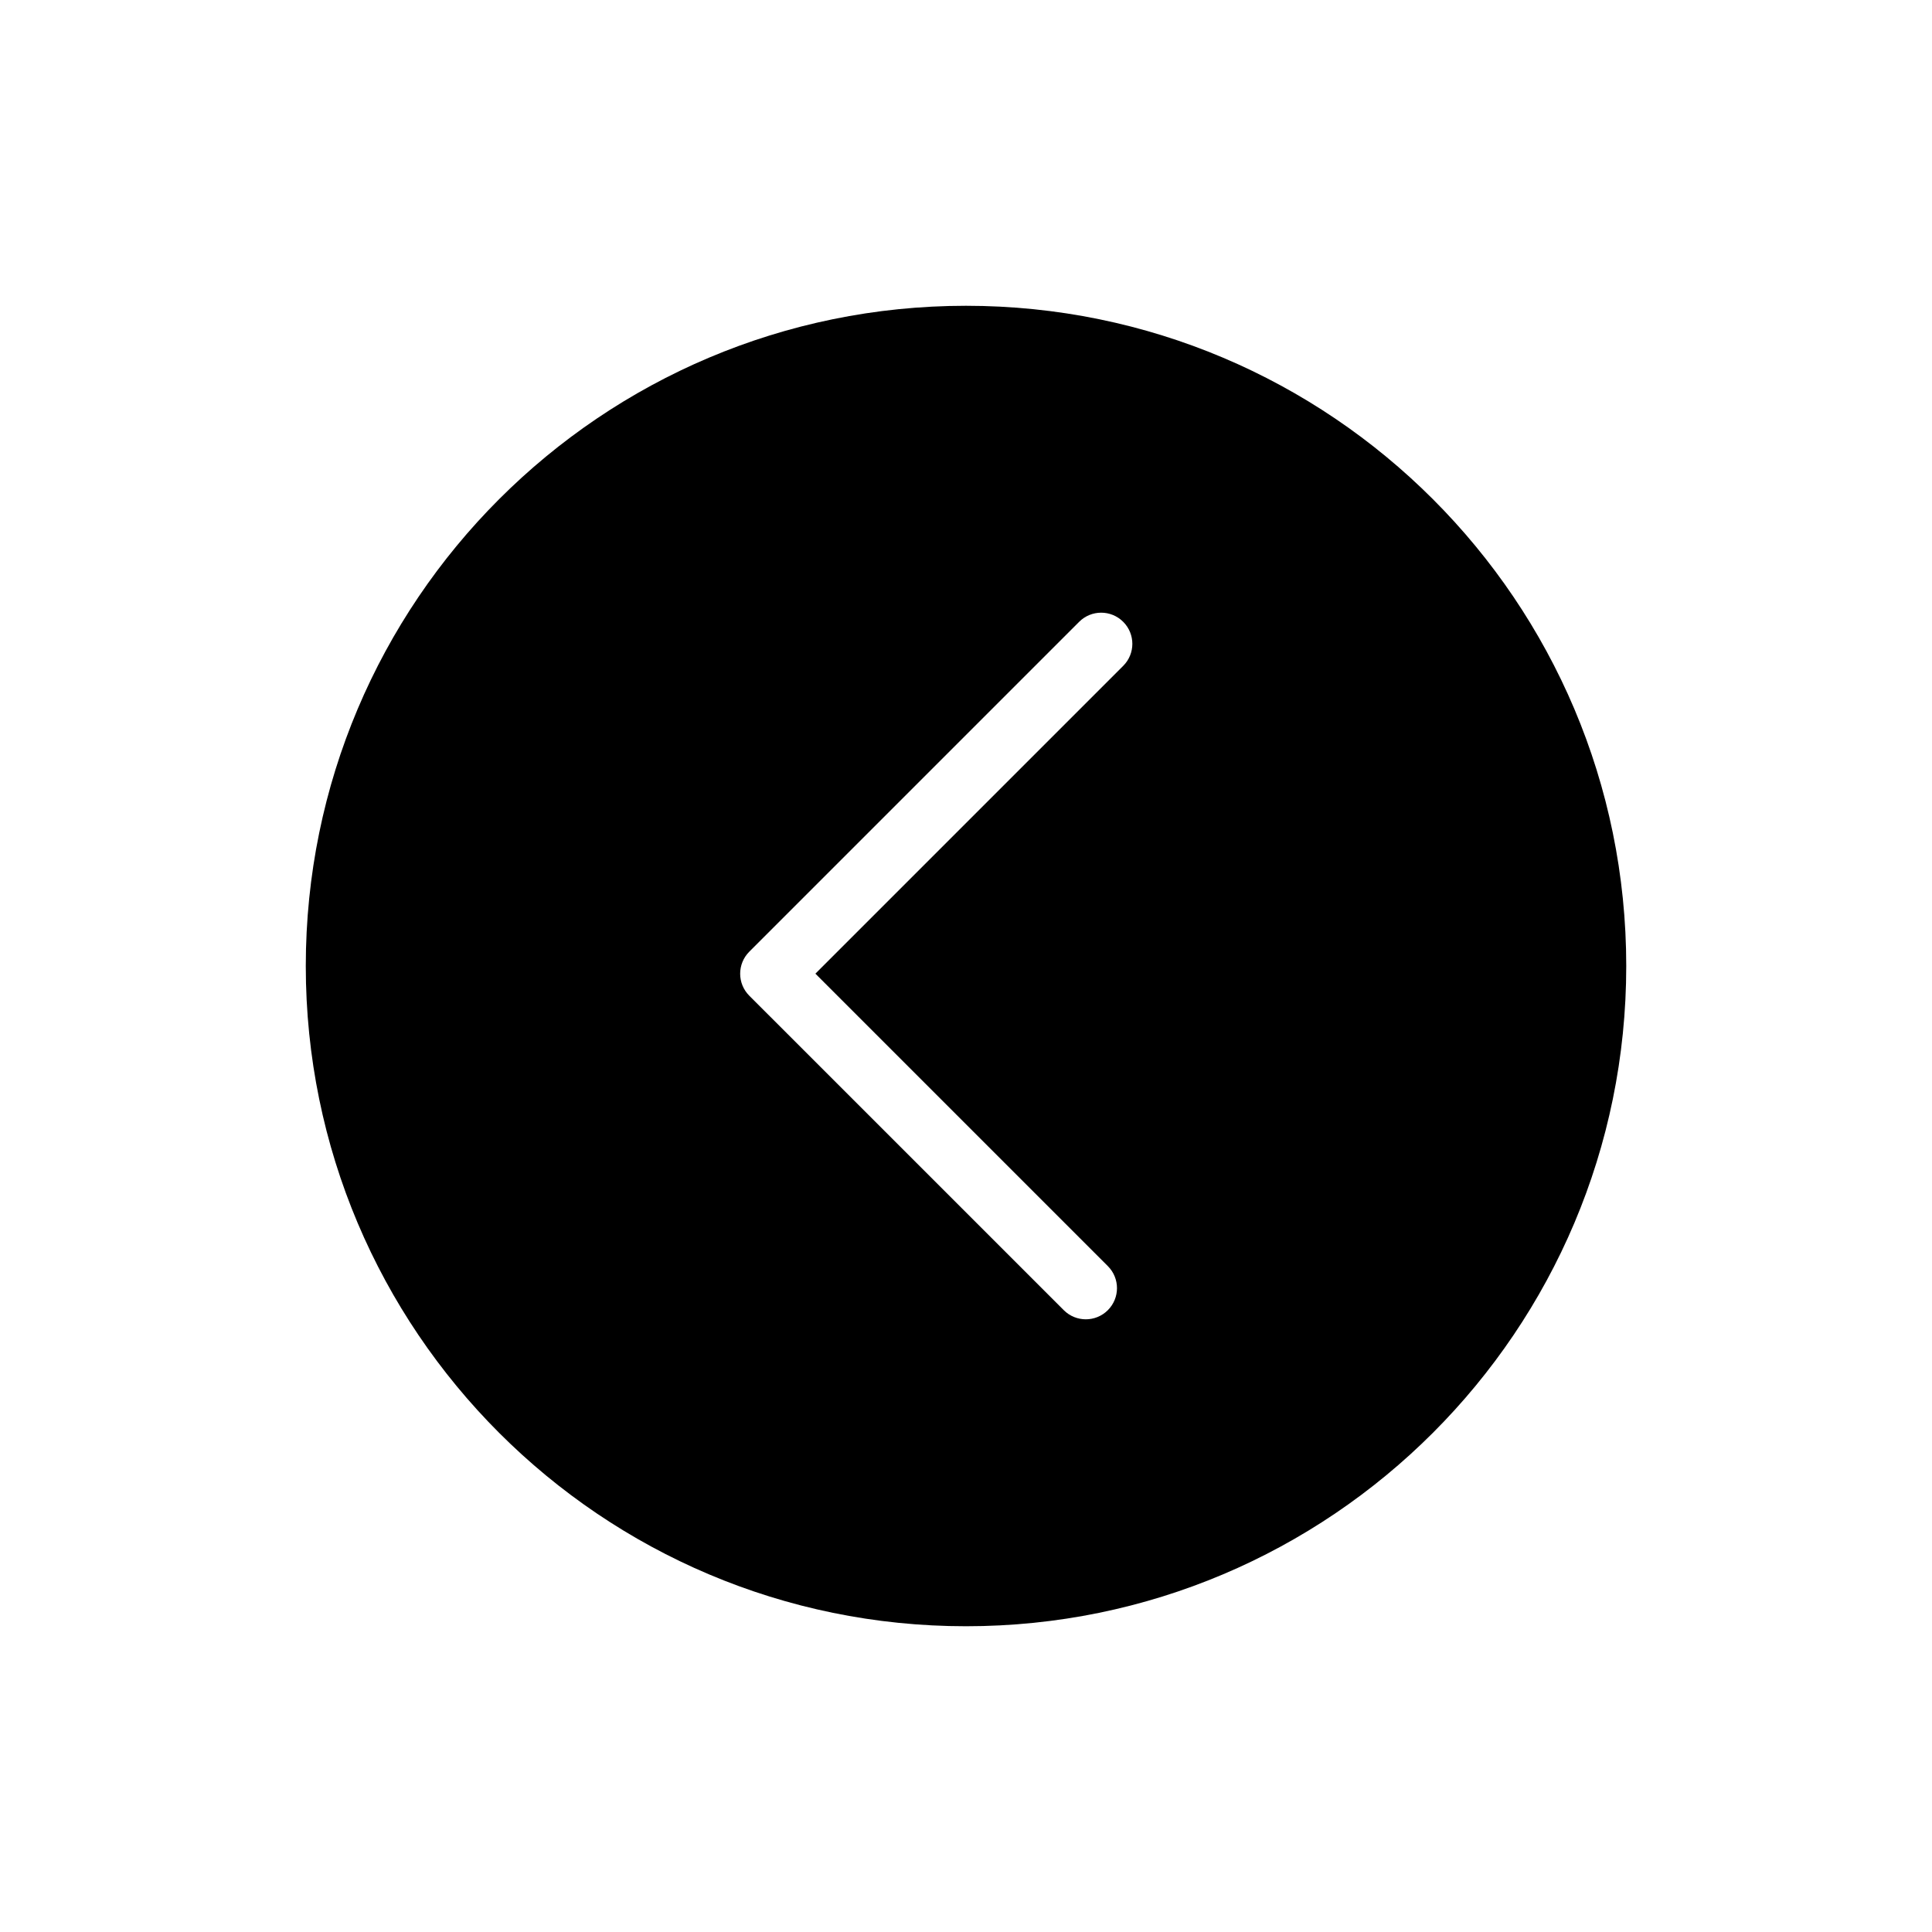
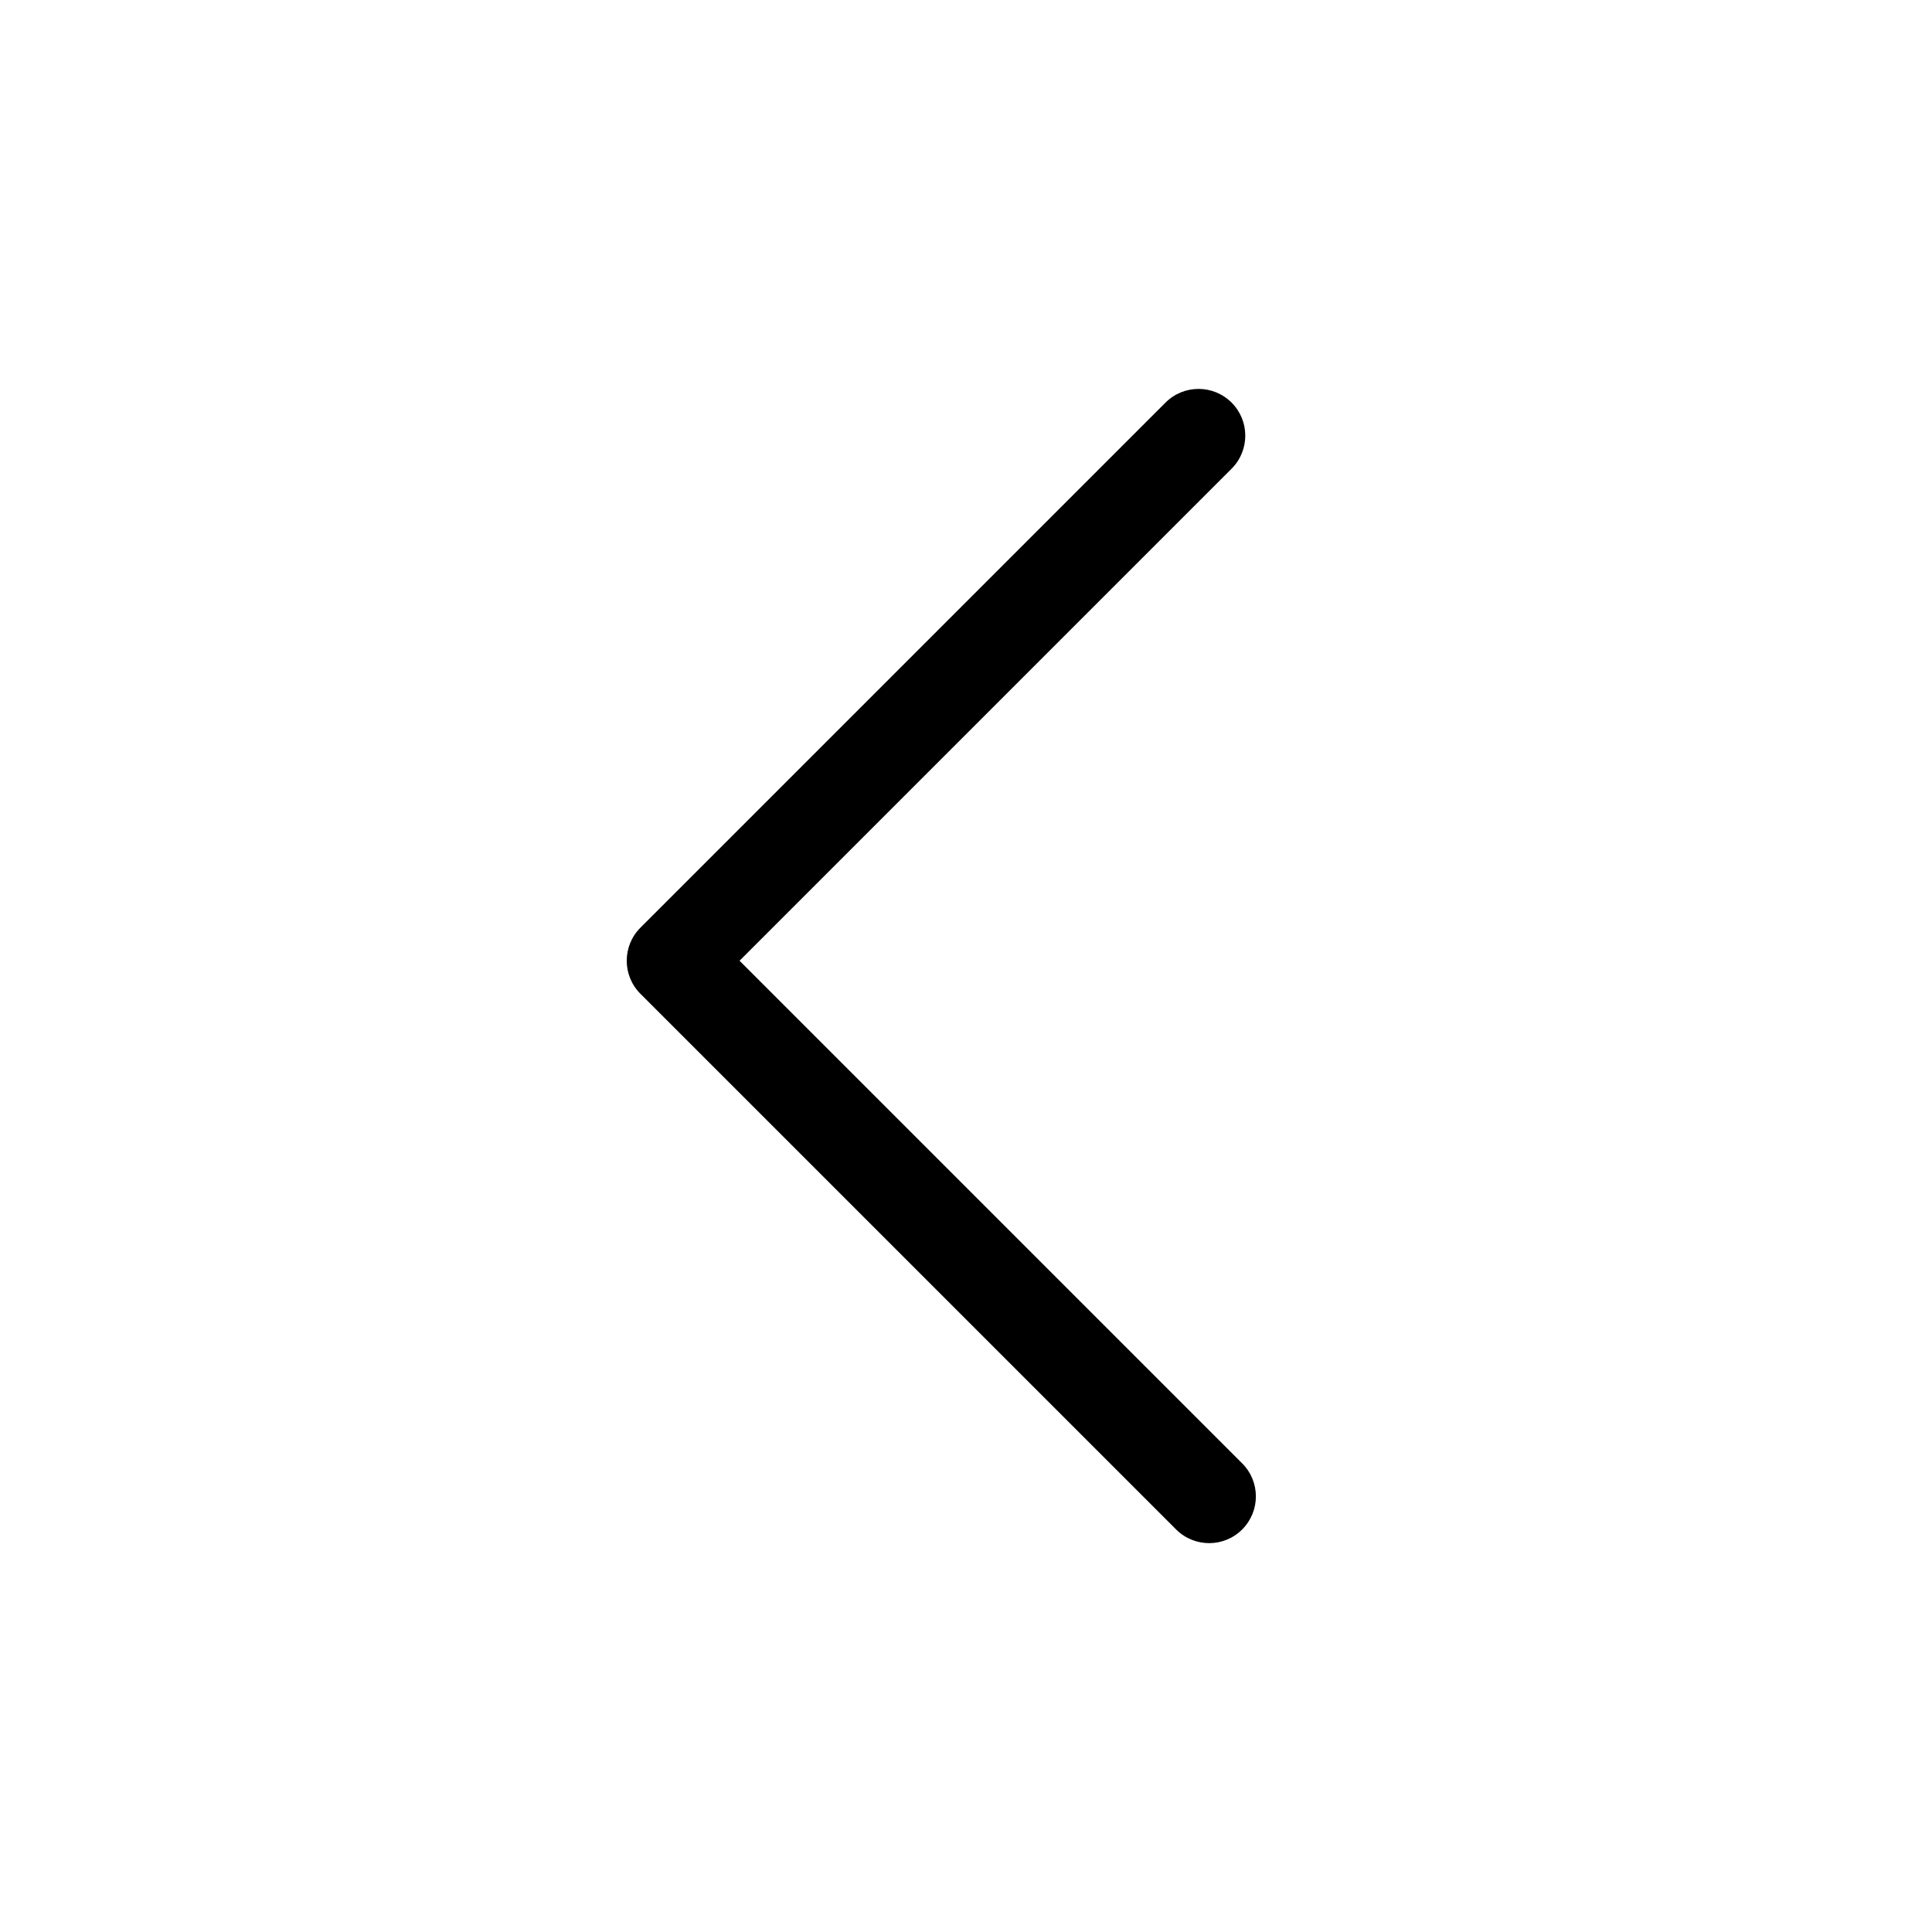
<svg xmlns="http://www.w3.org/2000/svg" version="1.1" id="图层_1" x="0px" y="0px" width="62px" height="62px" viewBox="0 0 62 62" enable-background="new 0 0 62 62" xml:space="preserve">
-   <path d="M31,9.813C19.298,9.813,9.813,19.298,9.813,31S19.298,52.188,31,52.188S52.188,42.702,52.188,31S42.702,9.813,31,9.813z   M36.045,21.368l-9.878,9.878l9.385,9.385c0.391,0.391,0.391,1.023,0,1.414c-0.195,0.195-0.451,0.293-0.707,0.293  s-0.512-0.098-0.707-0.293L24.046,31.954c-0.391-0.391-0.391-1.023,0-1.414l10.585-10.585c0.391-0.391,1.023-0.391,1.414,0  S36.436,20.978,36.045,21.368z" />
+   <path display="none" d="M31,9.813C19.298,9.813,9.813,19.298,9.813,31S19.298,52.188,31,52.188S52.188,42.702,52.188,31  S42.702,9.813,31,9.813z M36.045,21.368l-9.878,9.878l9.385,9.385c0.391,0.391,0.391,1.023,0,1.414  c-0.195,0.195-0.451,0.293-0.707,0.293s-0.512-0.098-0.707-0.293L24.046,31.954c-0.391-0.391-0.391-1.023,0-1.414l10.585-10.585  c0.391-0.391,1.023-0.391,1.414,0S36.436,20.978,36.045,21.368z" />
+   <path d="M38.804,49.521c-0.384,0-0.768-0.146-1.061-0.439l-17.191-17.19c-0.586-0.586-0.586-1.536,0-2.122l16.85-16.85  c0.586-0.586,1.535-0.586,2.121,0c0.586,0.585,0.586,1.536,0,2.121l-15.79,15.79l16.13,16.13c0.586,0.586,0.586,1.535,0,2.121  C39.571,49.374,39.188,49.521,38.804,49.521z" />
</svg>
